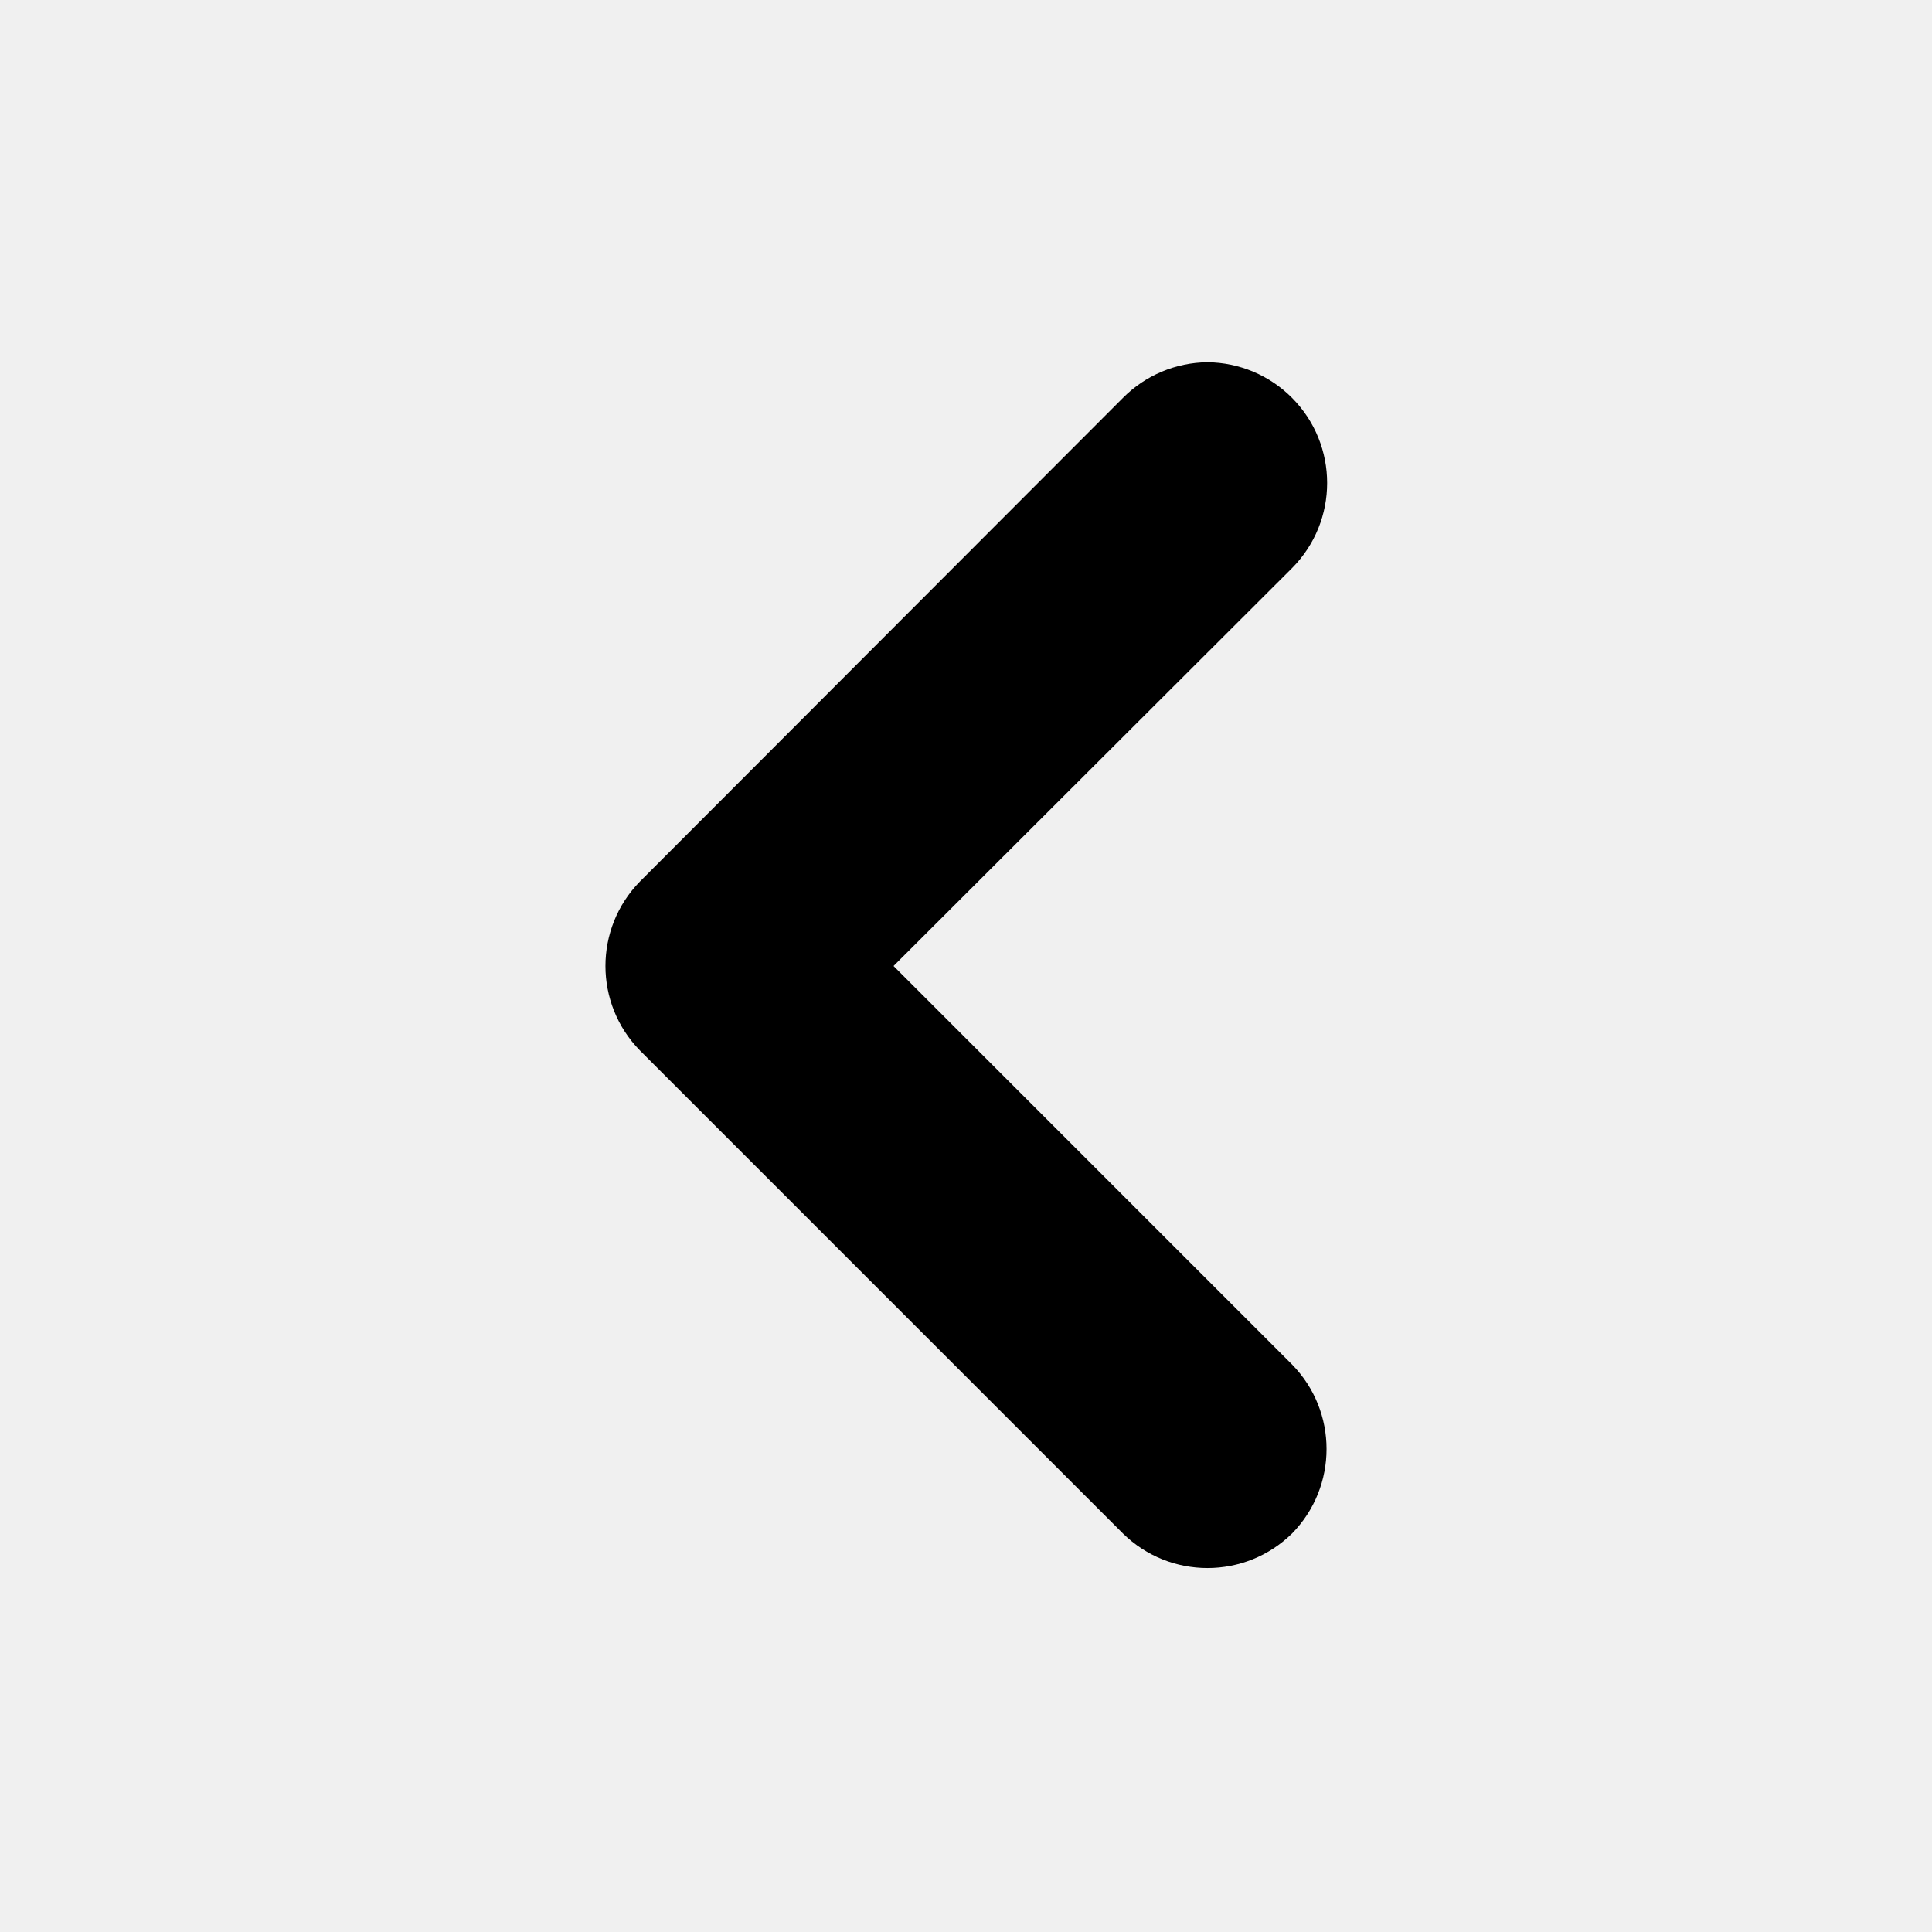
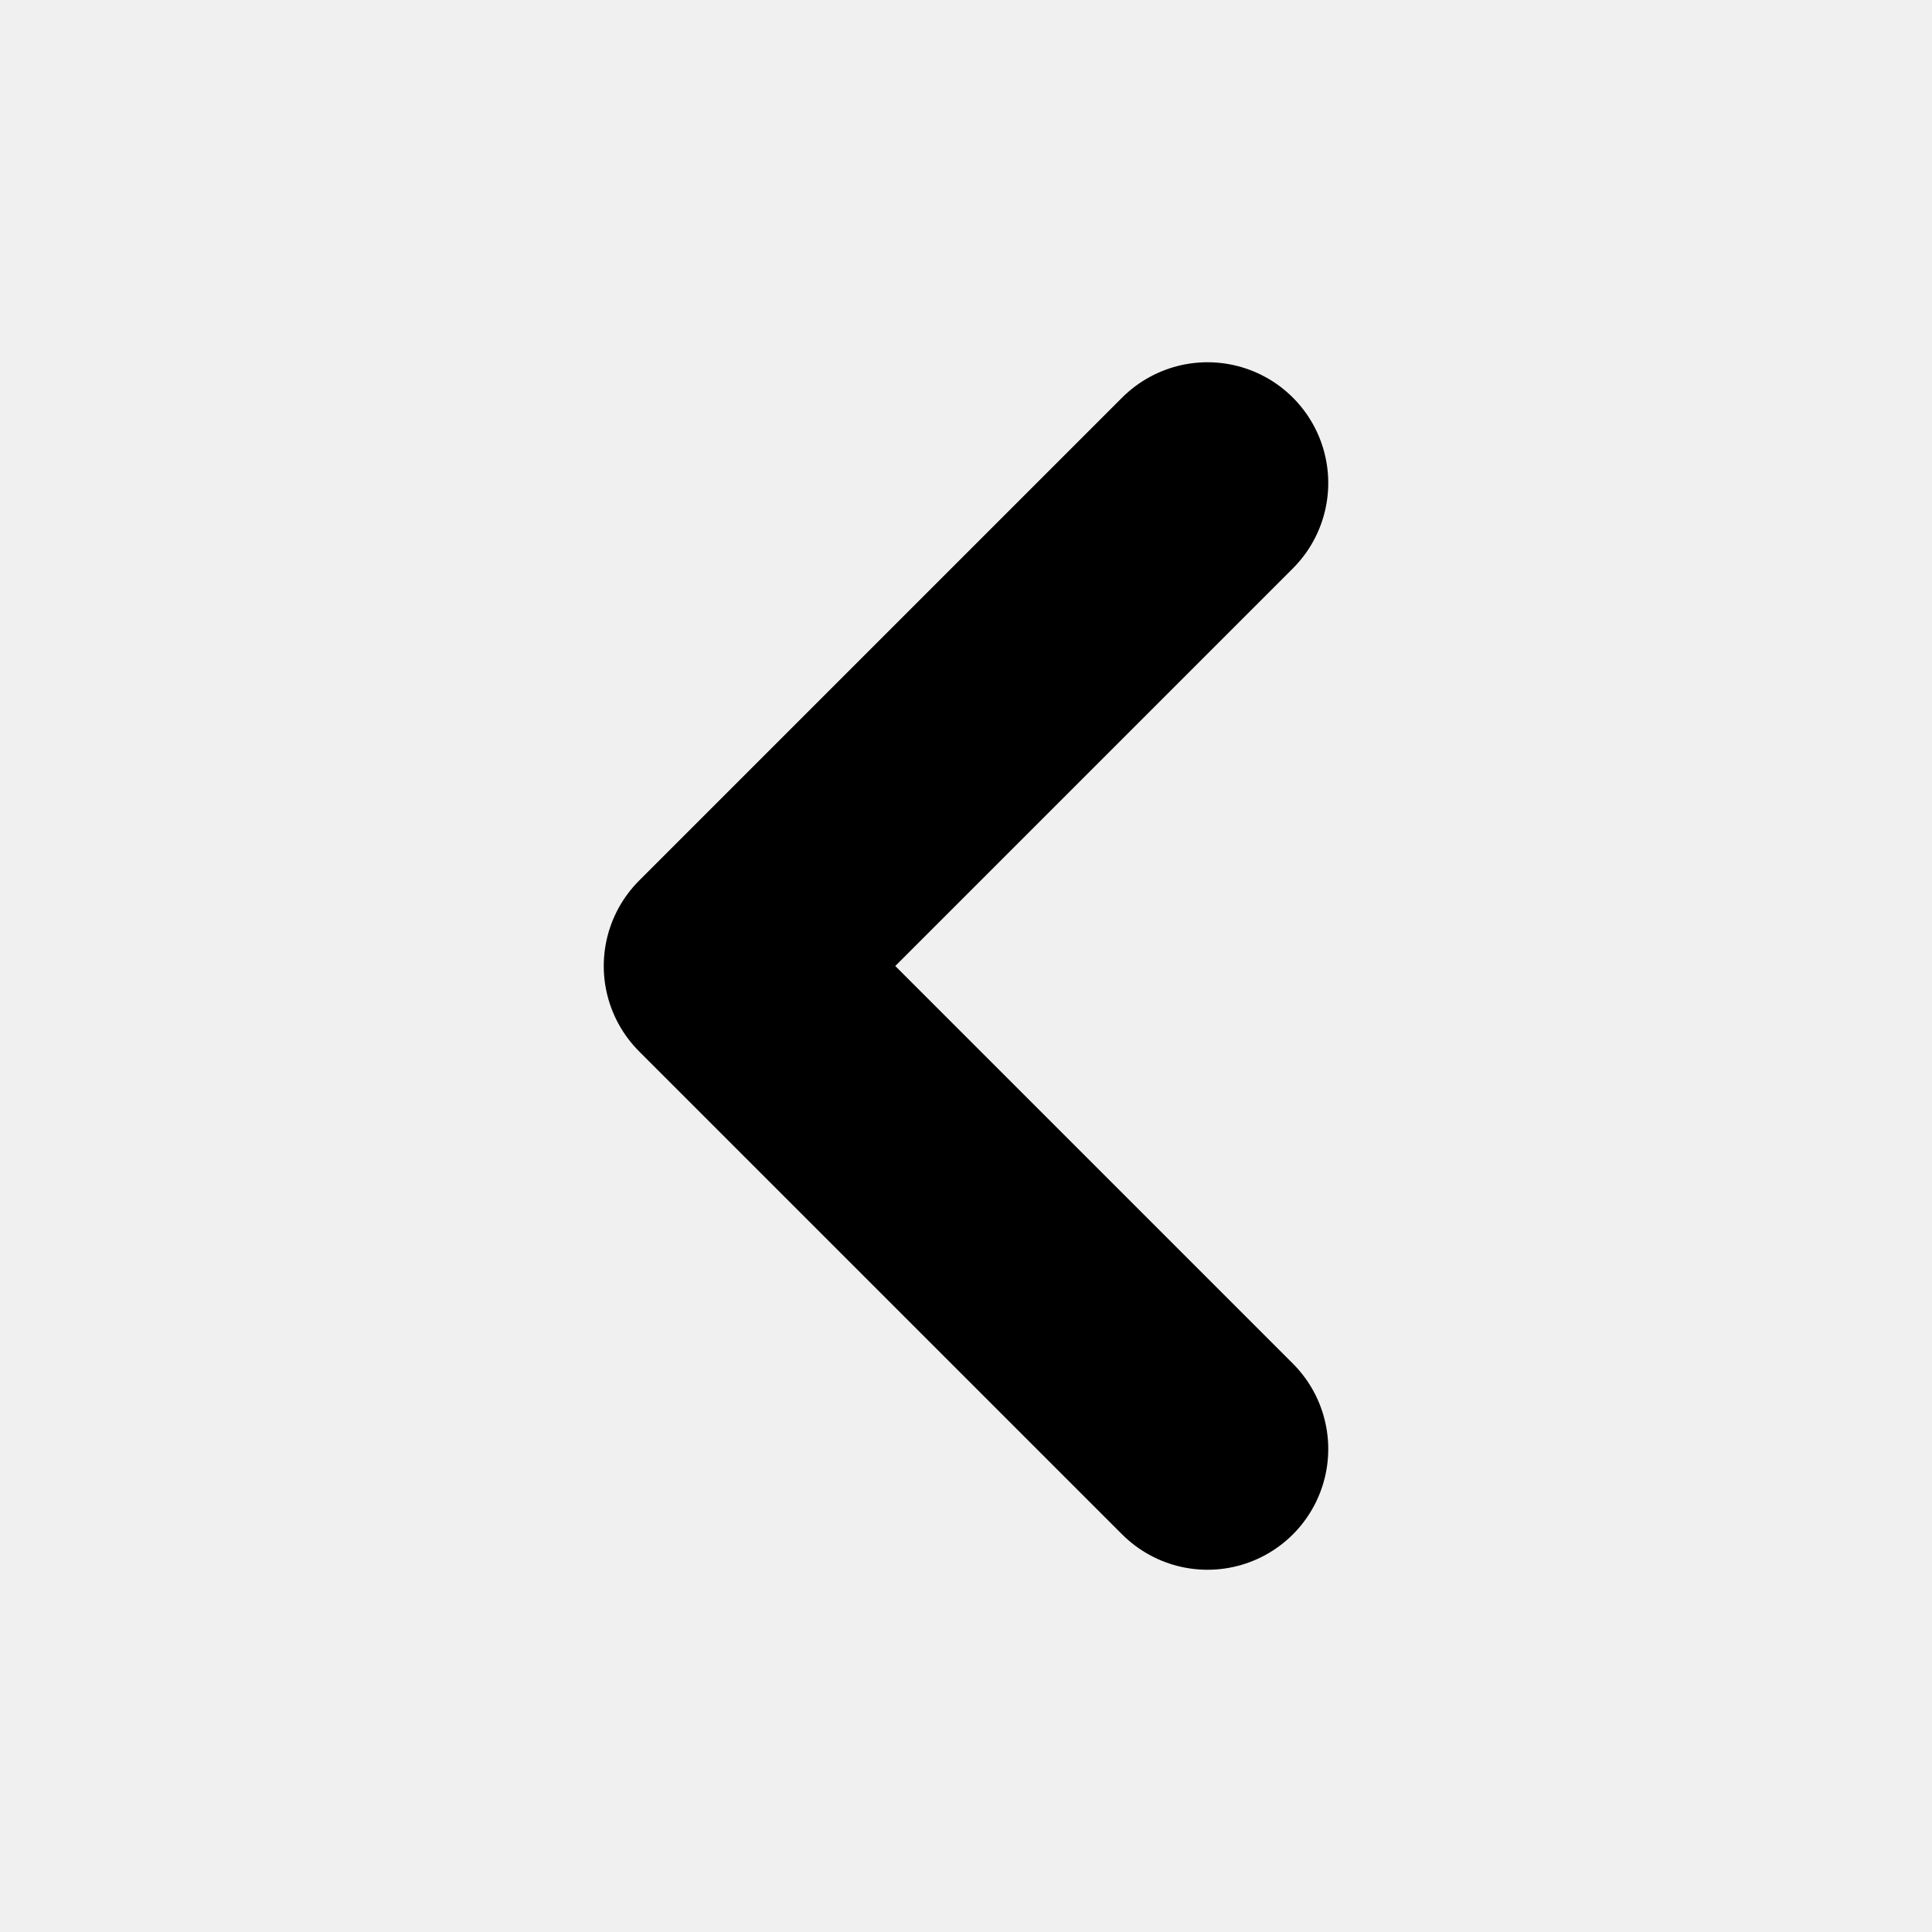
- <svg xmlns="http://www.w3.org/2000/svg" width="32" height="32" xml:space="preserve" version="1.1" id="svg1">
-   <defs id="defs1" />
-   <path fill="#fff" style="color:#000000;fill:#000000;stroke-linecap:round;stroke-linejoin:round;-inkscape-stroke:none" d="m 20,6 a 2,2 0 0 1 1.4,0.59 2,2 0 0 1 0,2.82 l -6.6,6.59 6.6,6.6 a 2,2 0 0 1 0,2.8 2,2 0 0 1 -2.8,0 l -8,-8 a 2,2 0 0 1 0,-2.8 l 8,-8.01 A 2,2 0 0 1 20,6 Z" id="path15" />
+ <svg xmlns="http://www.w3.org/2000/svg" width="32" height="32" viewBox="0 0 32 32">
+   <path style="fill:none;stroke:#000000;stroke-width:4;stroke-linecap:round;stroke-linejoin:round" d="m 20,8 -8,8 8,8" />
</svg>
